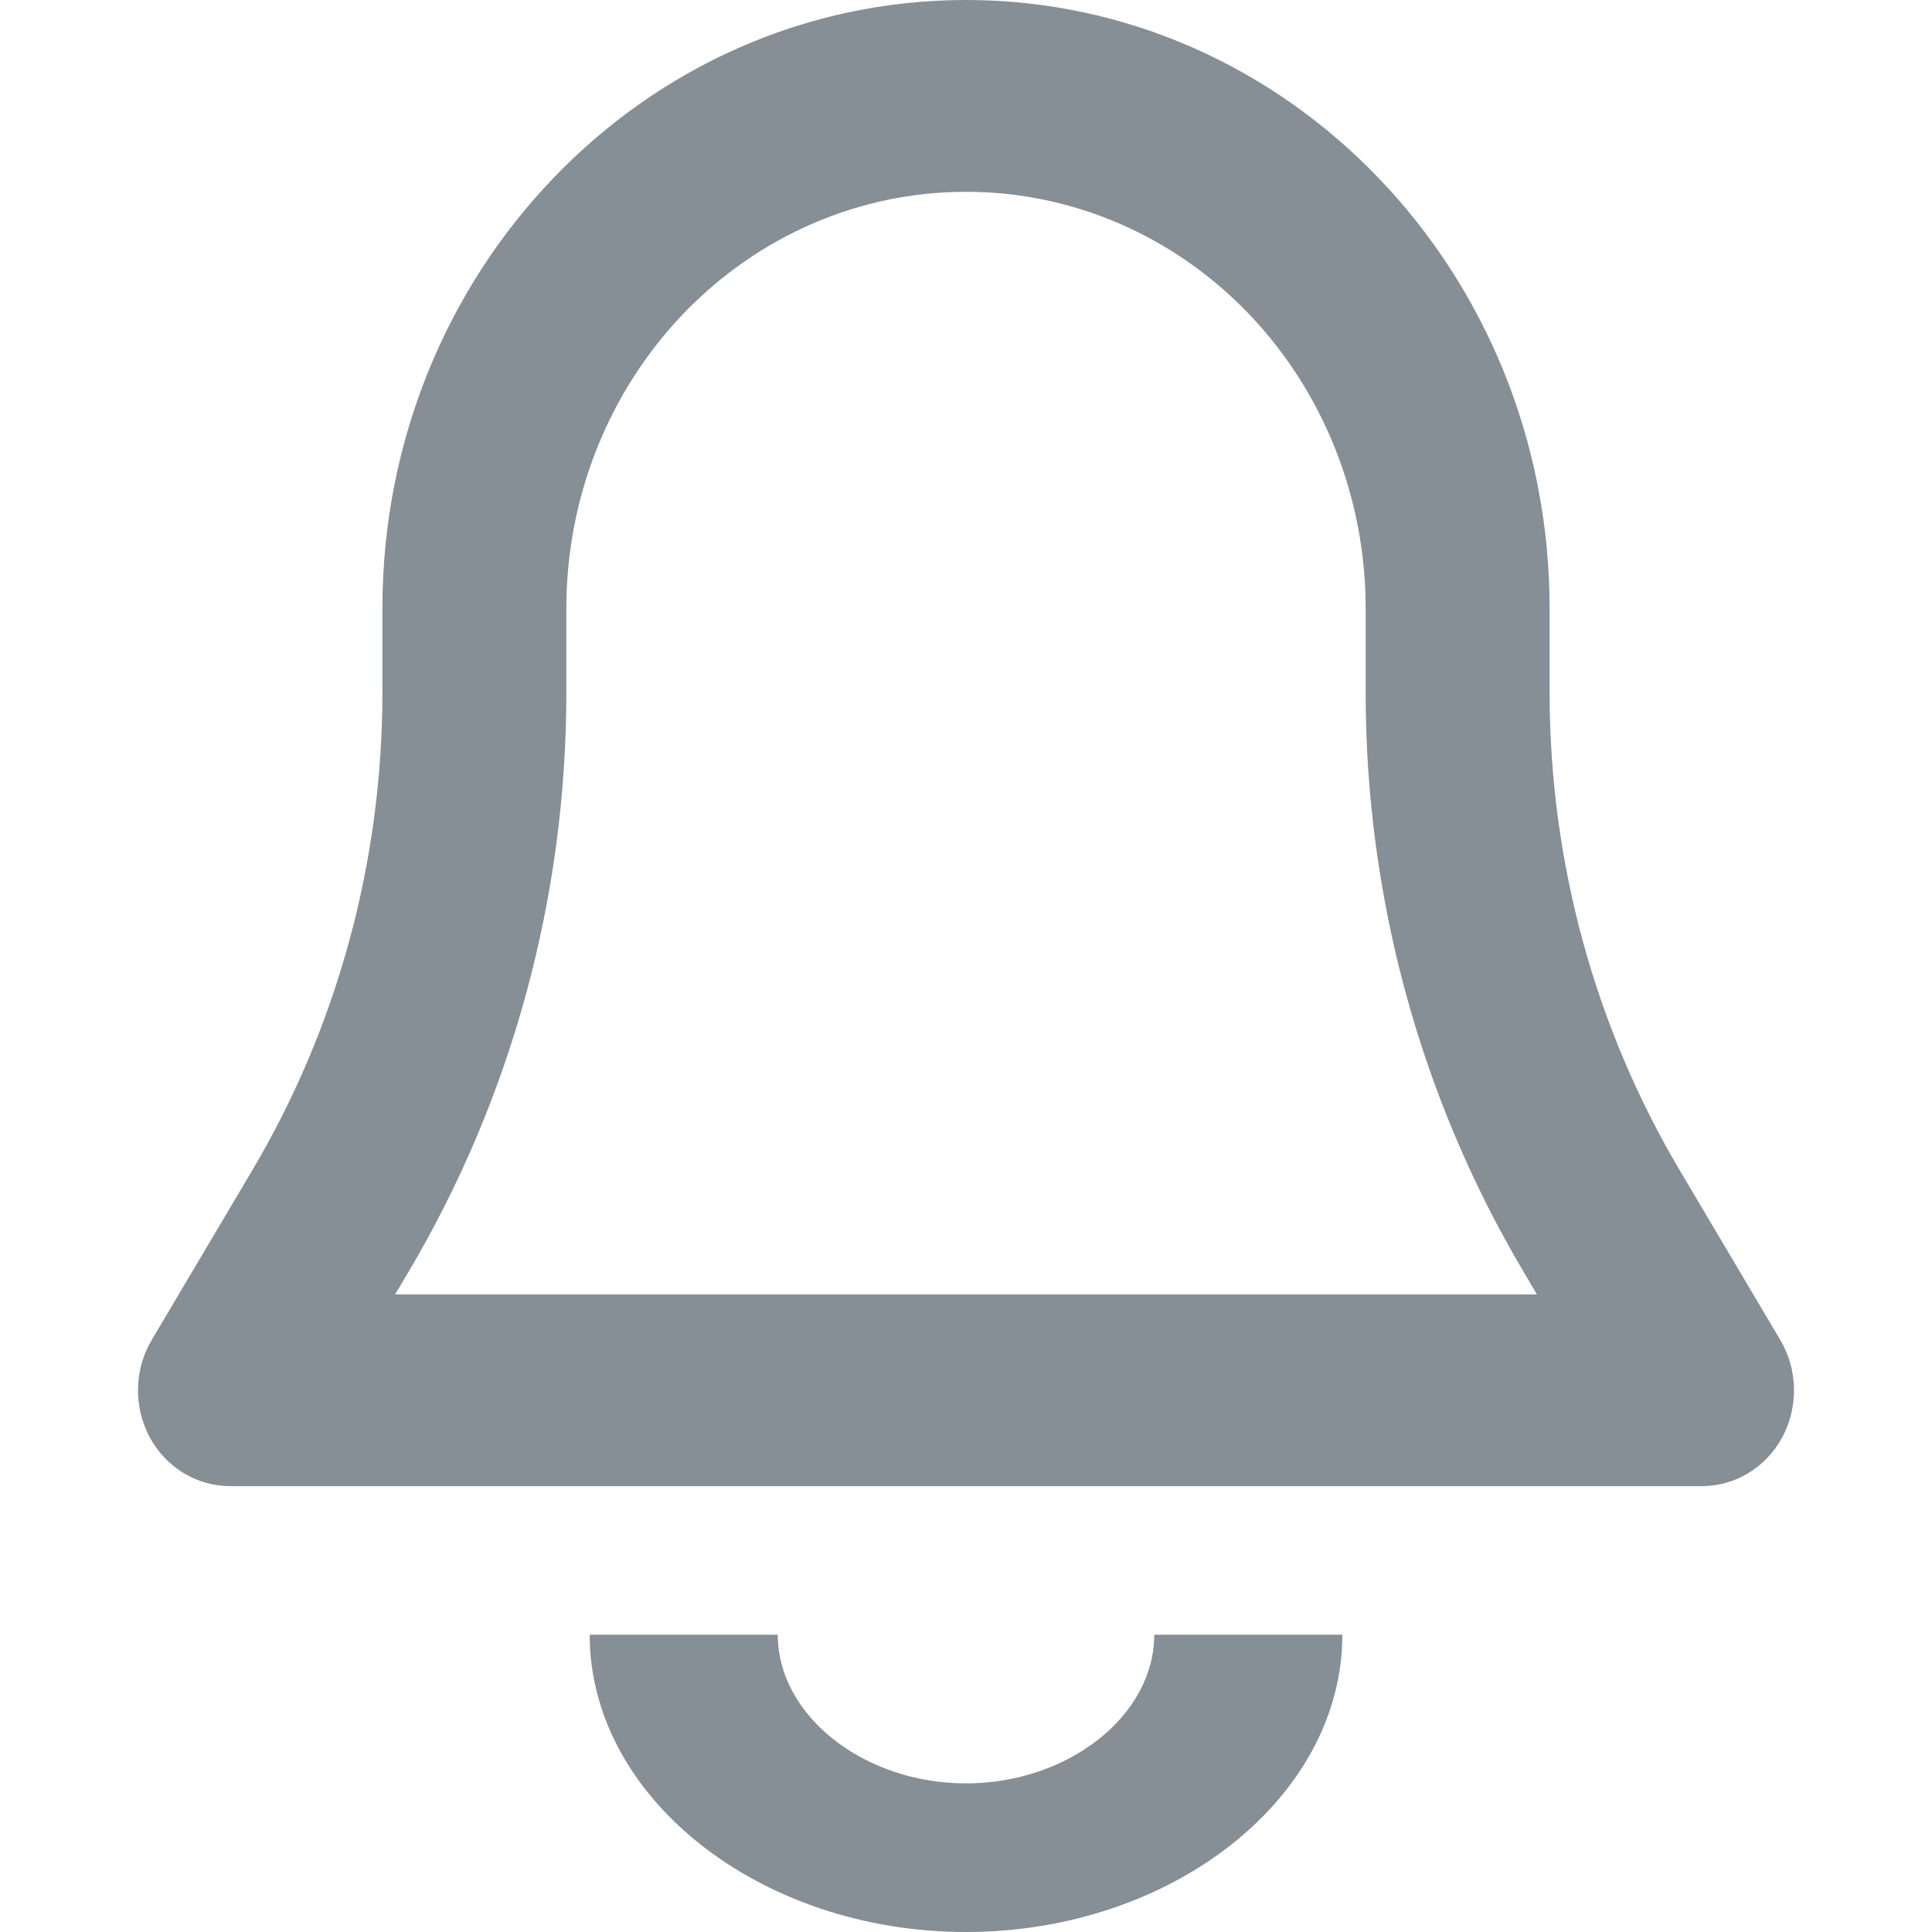
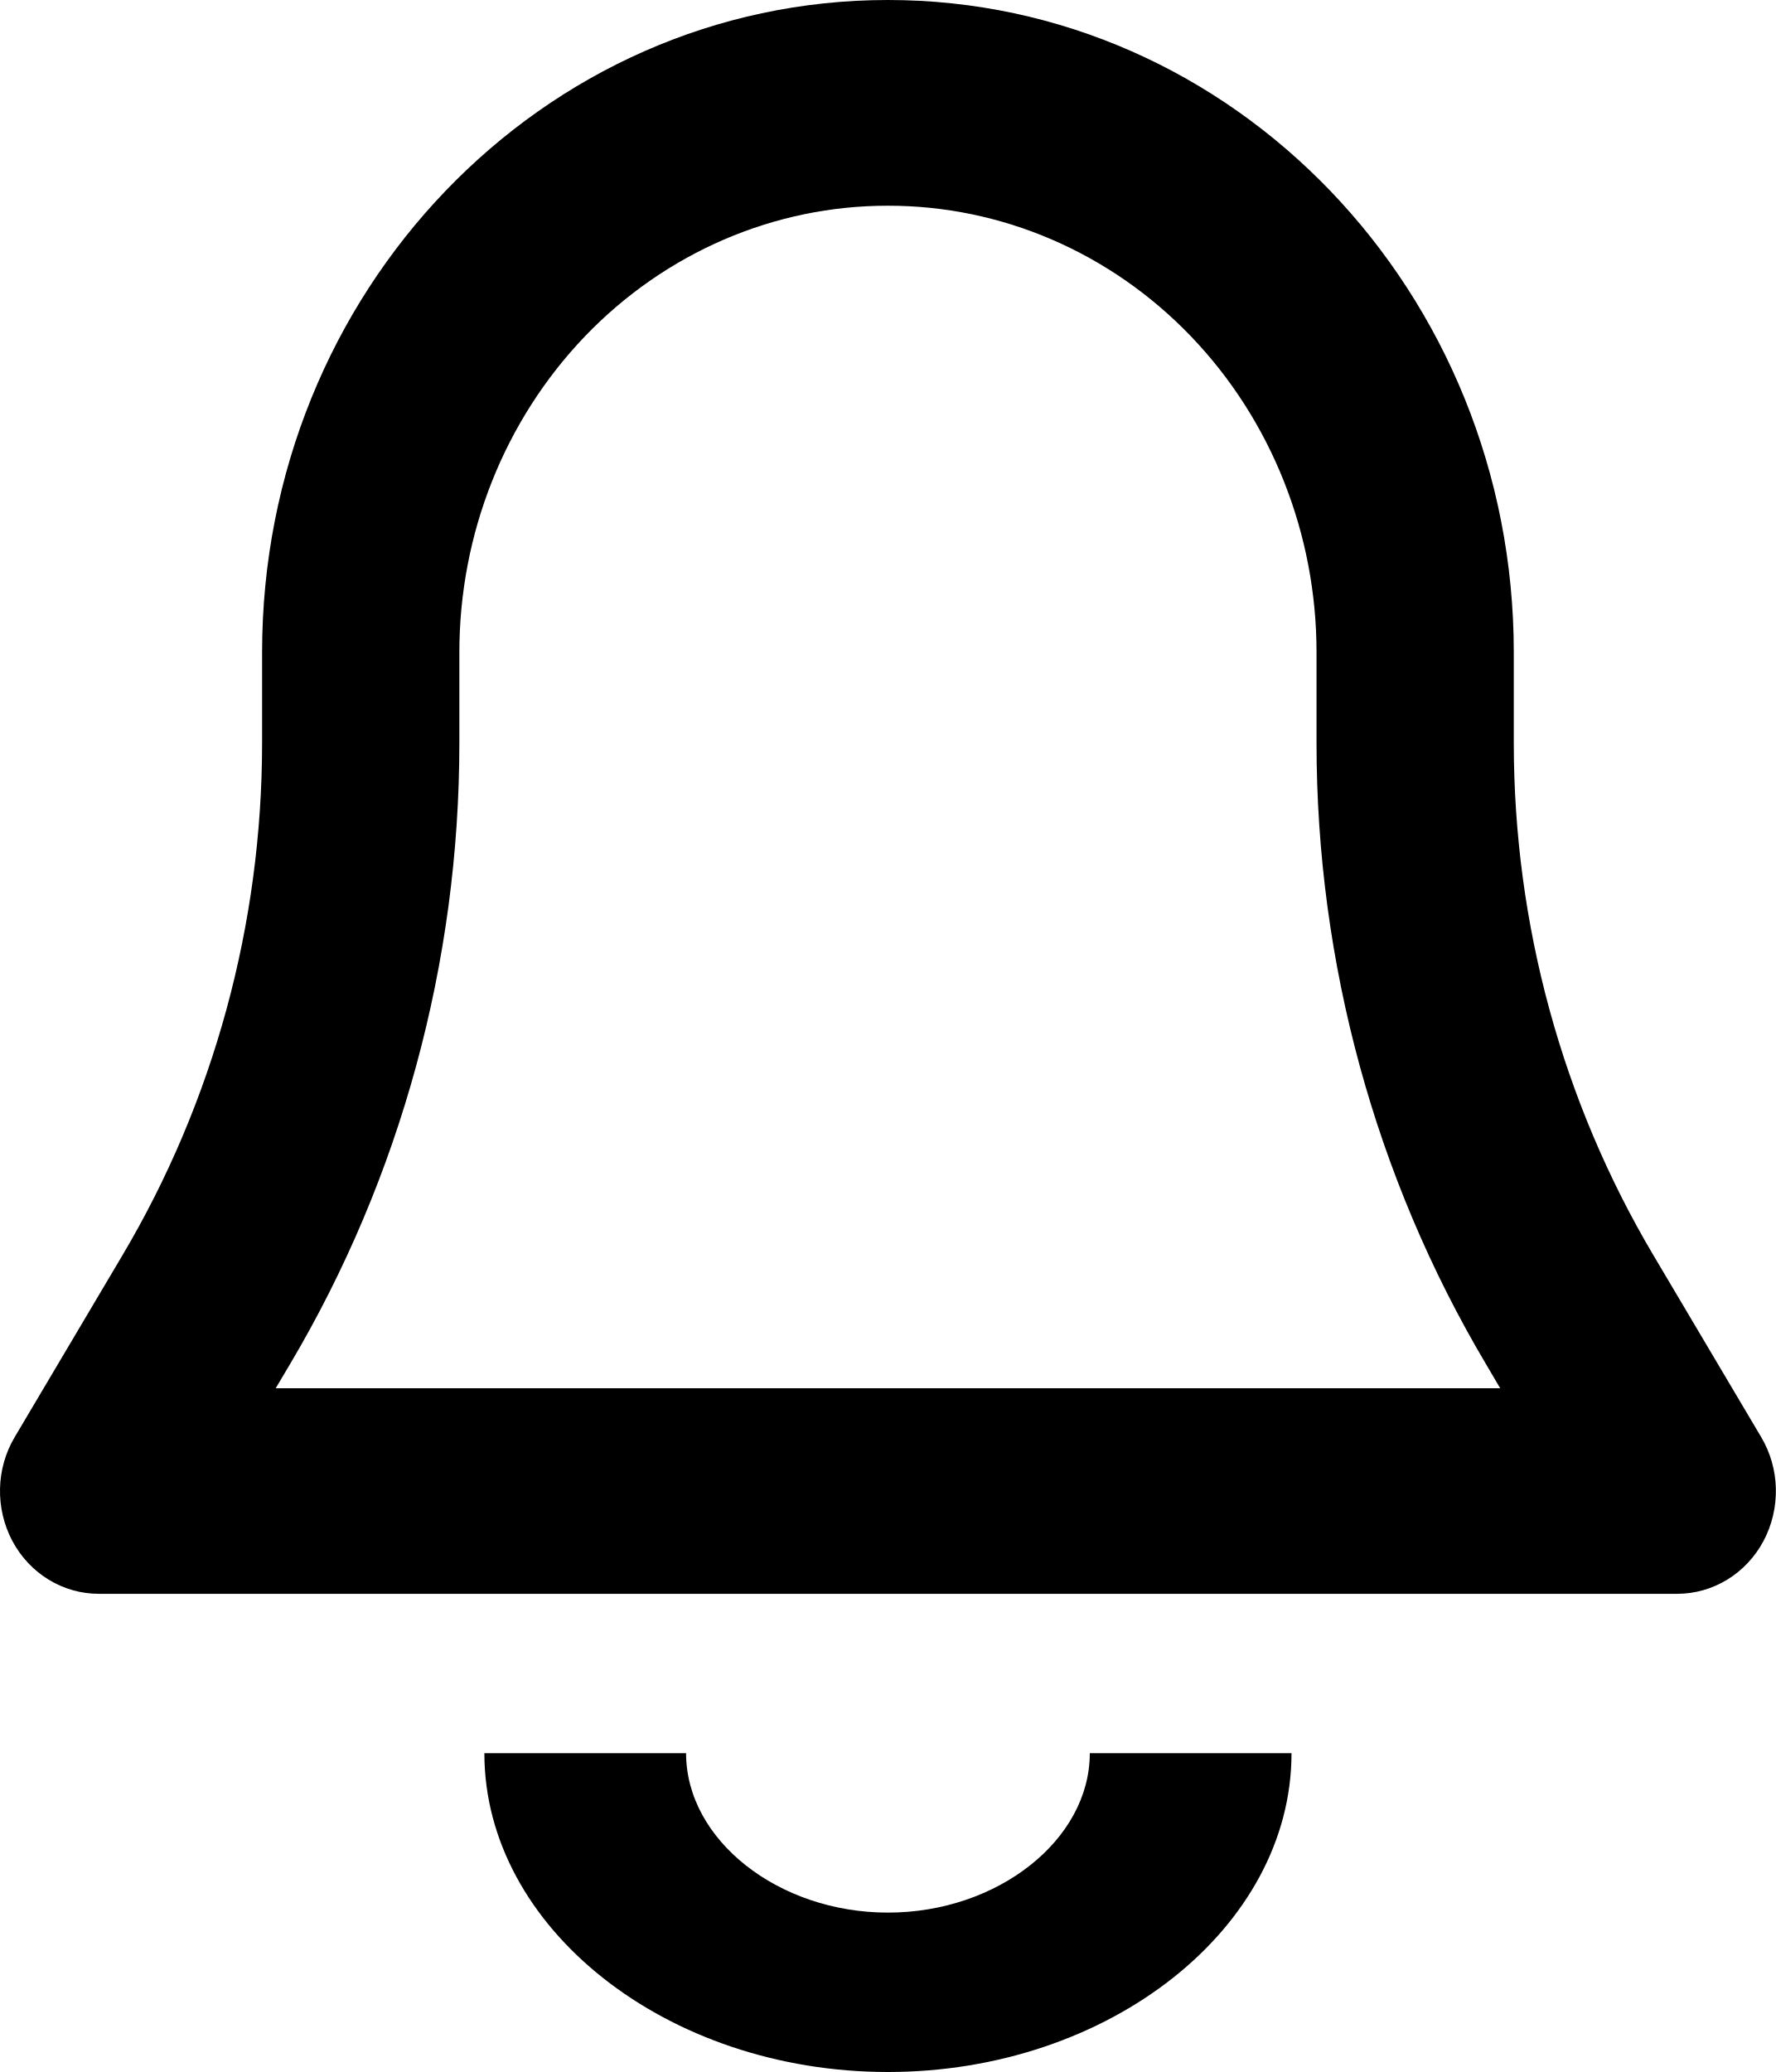
- <svg xmlns="http://www.w3.org/2000/svg" width="14px" height="14px" viewBox="0 0 14 14" version="1.1">
-   <g id="ai" stroke="none" stroke-width="1" fill="none" fill-rule="evenodd">
-     <g id="tishi">
-       <g id="group" transform="translate(1, 0)" fill="#868E96" fill-rule="nonzero">
-         <path d="M6,1.39 C5.232,1.389 4.495,1.707 3.952,2.273 C3.409,2.84 3.104,3.607 3.104,4.408 L3.104,5.019 C3.104,6.501 2.708,7.954 1.961,9.215 L1.863,9.38 L10.137,9.38 L10.04,9.215 C9.292,7.954 8.896,6.501 8.896,5.02 L8.896,4.407 C8.896,3.607 8.591,2.839 8.048,2.273 C7.505,1.707 6.768,1.389 6,1.39 Z M1.771,4.408 C1.771,1.973 3.664,0 6,0 C8.336,0 10.229,1.973 10.229,4.408 L10.229,5.019 C10.229,6.243 10.556,7.443 11.174,8.484 L11.9,9.709 C12.028,9.923 12.033,10.193 11.916,10.413 C11.798,10.633 11.575,10.769 11.333,10.769 L0.667,10.769 C0.425,10.769 0.202,10.633 0.084,10.413 C-0.033,10.193 -0.028,9.923 0.1,9.709 L0.826,8.484 C1.444,7.443 1.771,6.243 1.771,5.02 L1.771,4.407 L1.771,4.408 Z" id="combie" />
-         <path d="M4.636,11.846 C4.636,12.432 5.259,12.923 6,12.923 C6.741,12.923 7.364,12.432 7.364,11.846 L8.727,11.846 C8.727,13.026 7.495,14 6,14 C4.505,14 3.273,13.026 3.273,11.846 L4.636,11.846 L4.636,11.846 Z" id="path" />
-       </g>
-       <rect id="image" x="0" y="0" width="14" height="14" />
-     </g>
-   </g>
+ <svg xmlns="http://www.w3.org/2000/svg" width="12px" height="14px" viewBox="0 0 12 14" version="1.1">
+   <path d="M4.636,11.846 C4.636,12.432 5.259,12.923 6,12.923 C6.741,12.923 7.364,12.432 7.364,11.846 L8.727,11.846 C8.727,13.026 7.495,14 6,14 C4.505,14 3.273,13.026 3.273,11.846 L4.636,11.846 L4.636,11.846 Z M6,1.39 C5.232,1.389 4.495,1.707 3.952,2.273 C3.409,2.84 3.104,3.607 3.104,4.408 L3.104,5.019 C3.104,6.501 2.708,7.954 1.961,9.215 L1.863,9.38 L10.137,9.38 L10.04,9.215 C9.292,7.954 8.896,6.501 8.896,5.02 L8.896,4.407 C8.896,3.607 8.591,2.839 8.048,2.273 C7.505,1.707 6.768,1.389 6,1.39 Z M1.771,4.408 C1.771,1.973 3.664,0 6,0 C8.336,0 10.229,1.973 10.229,4.408 L10.229,5.019 C10.229,6.243 10.556,7.443 11.174,8.484 L11.9,9.709 C12.028,9.923 12.033,10.193 11.916,10.413 C11.798,10.633 11.575,10.769 11.333,10.769 L0.667,10.769 C0.425,10.769 0.202,10.633 0.084,10.413 C-0.033,10.193 -0.028,9.923 0.1,9.709 L0.826,8.484 C1.444,7.443 1.771,6.243 1.771,5.02 L1.771,4.407 L1.771,4.408 Z" id="形状结合" />
</svg>
